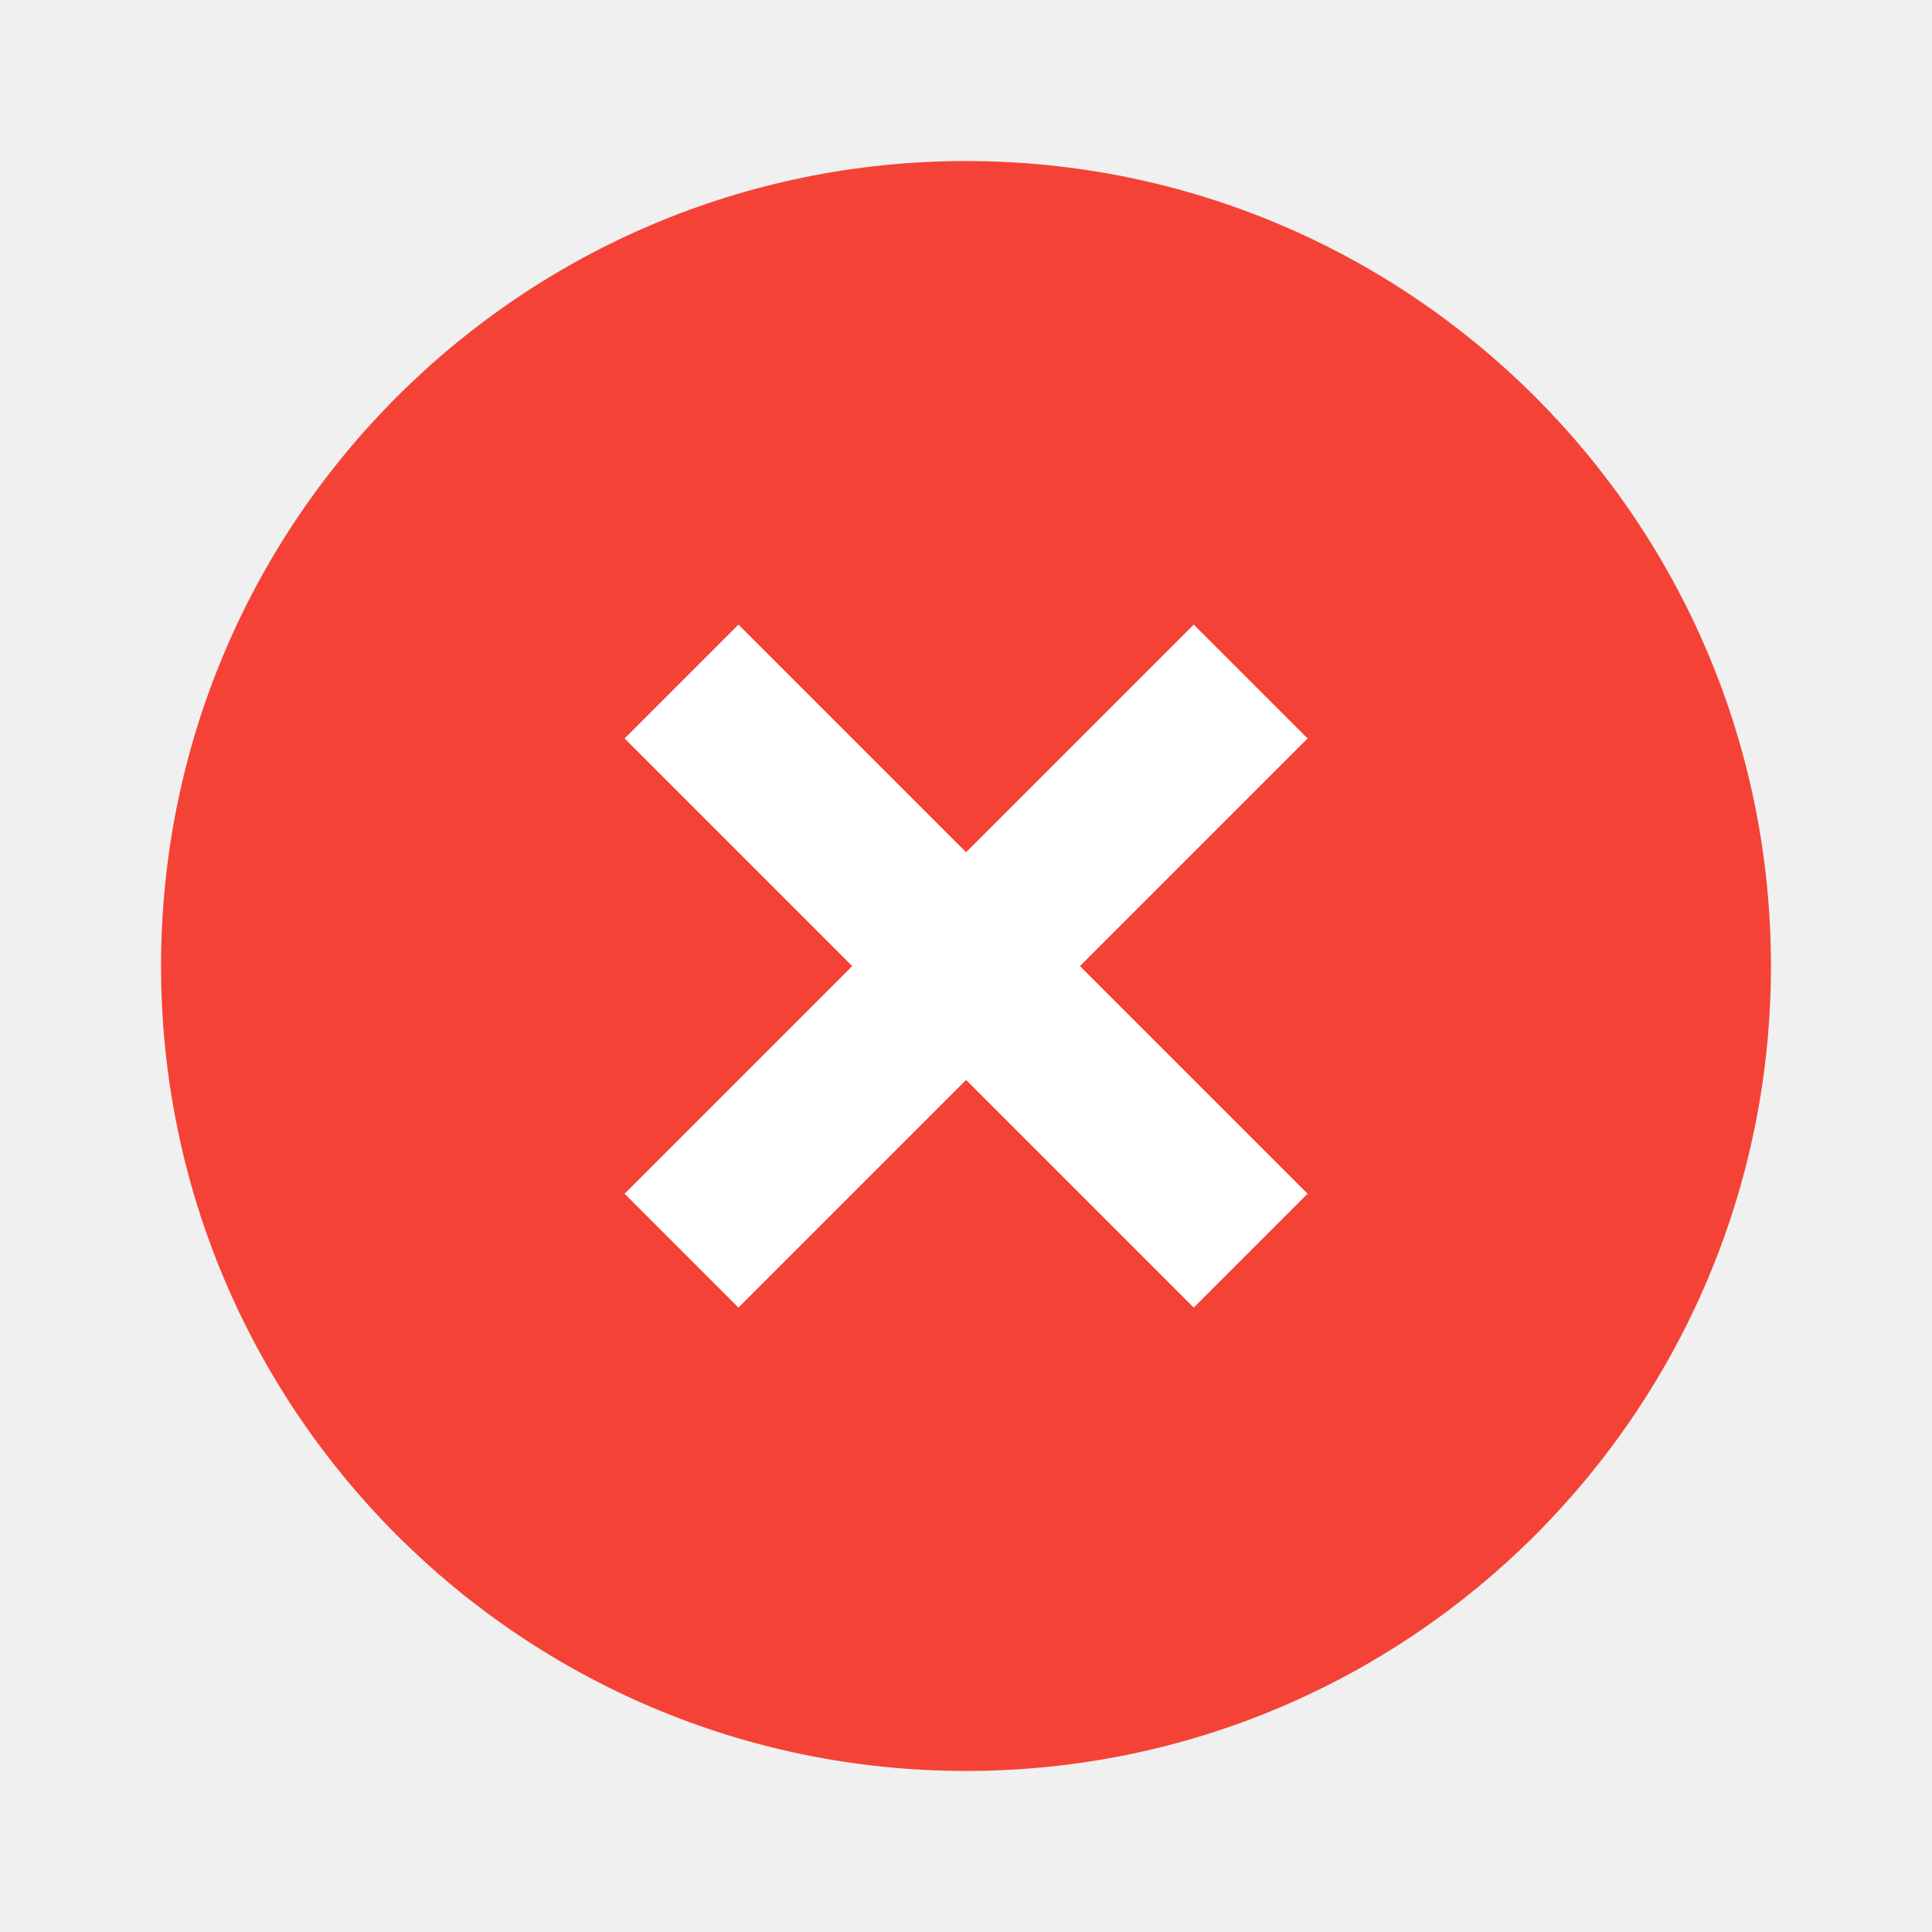
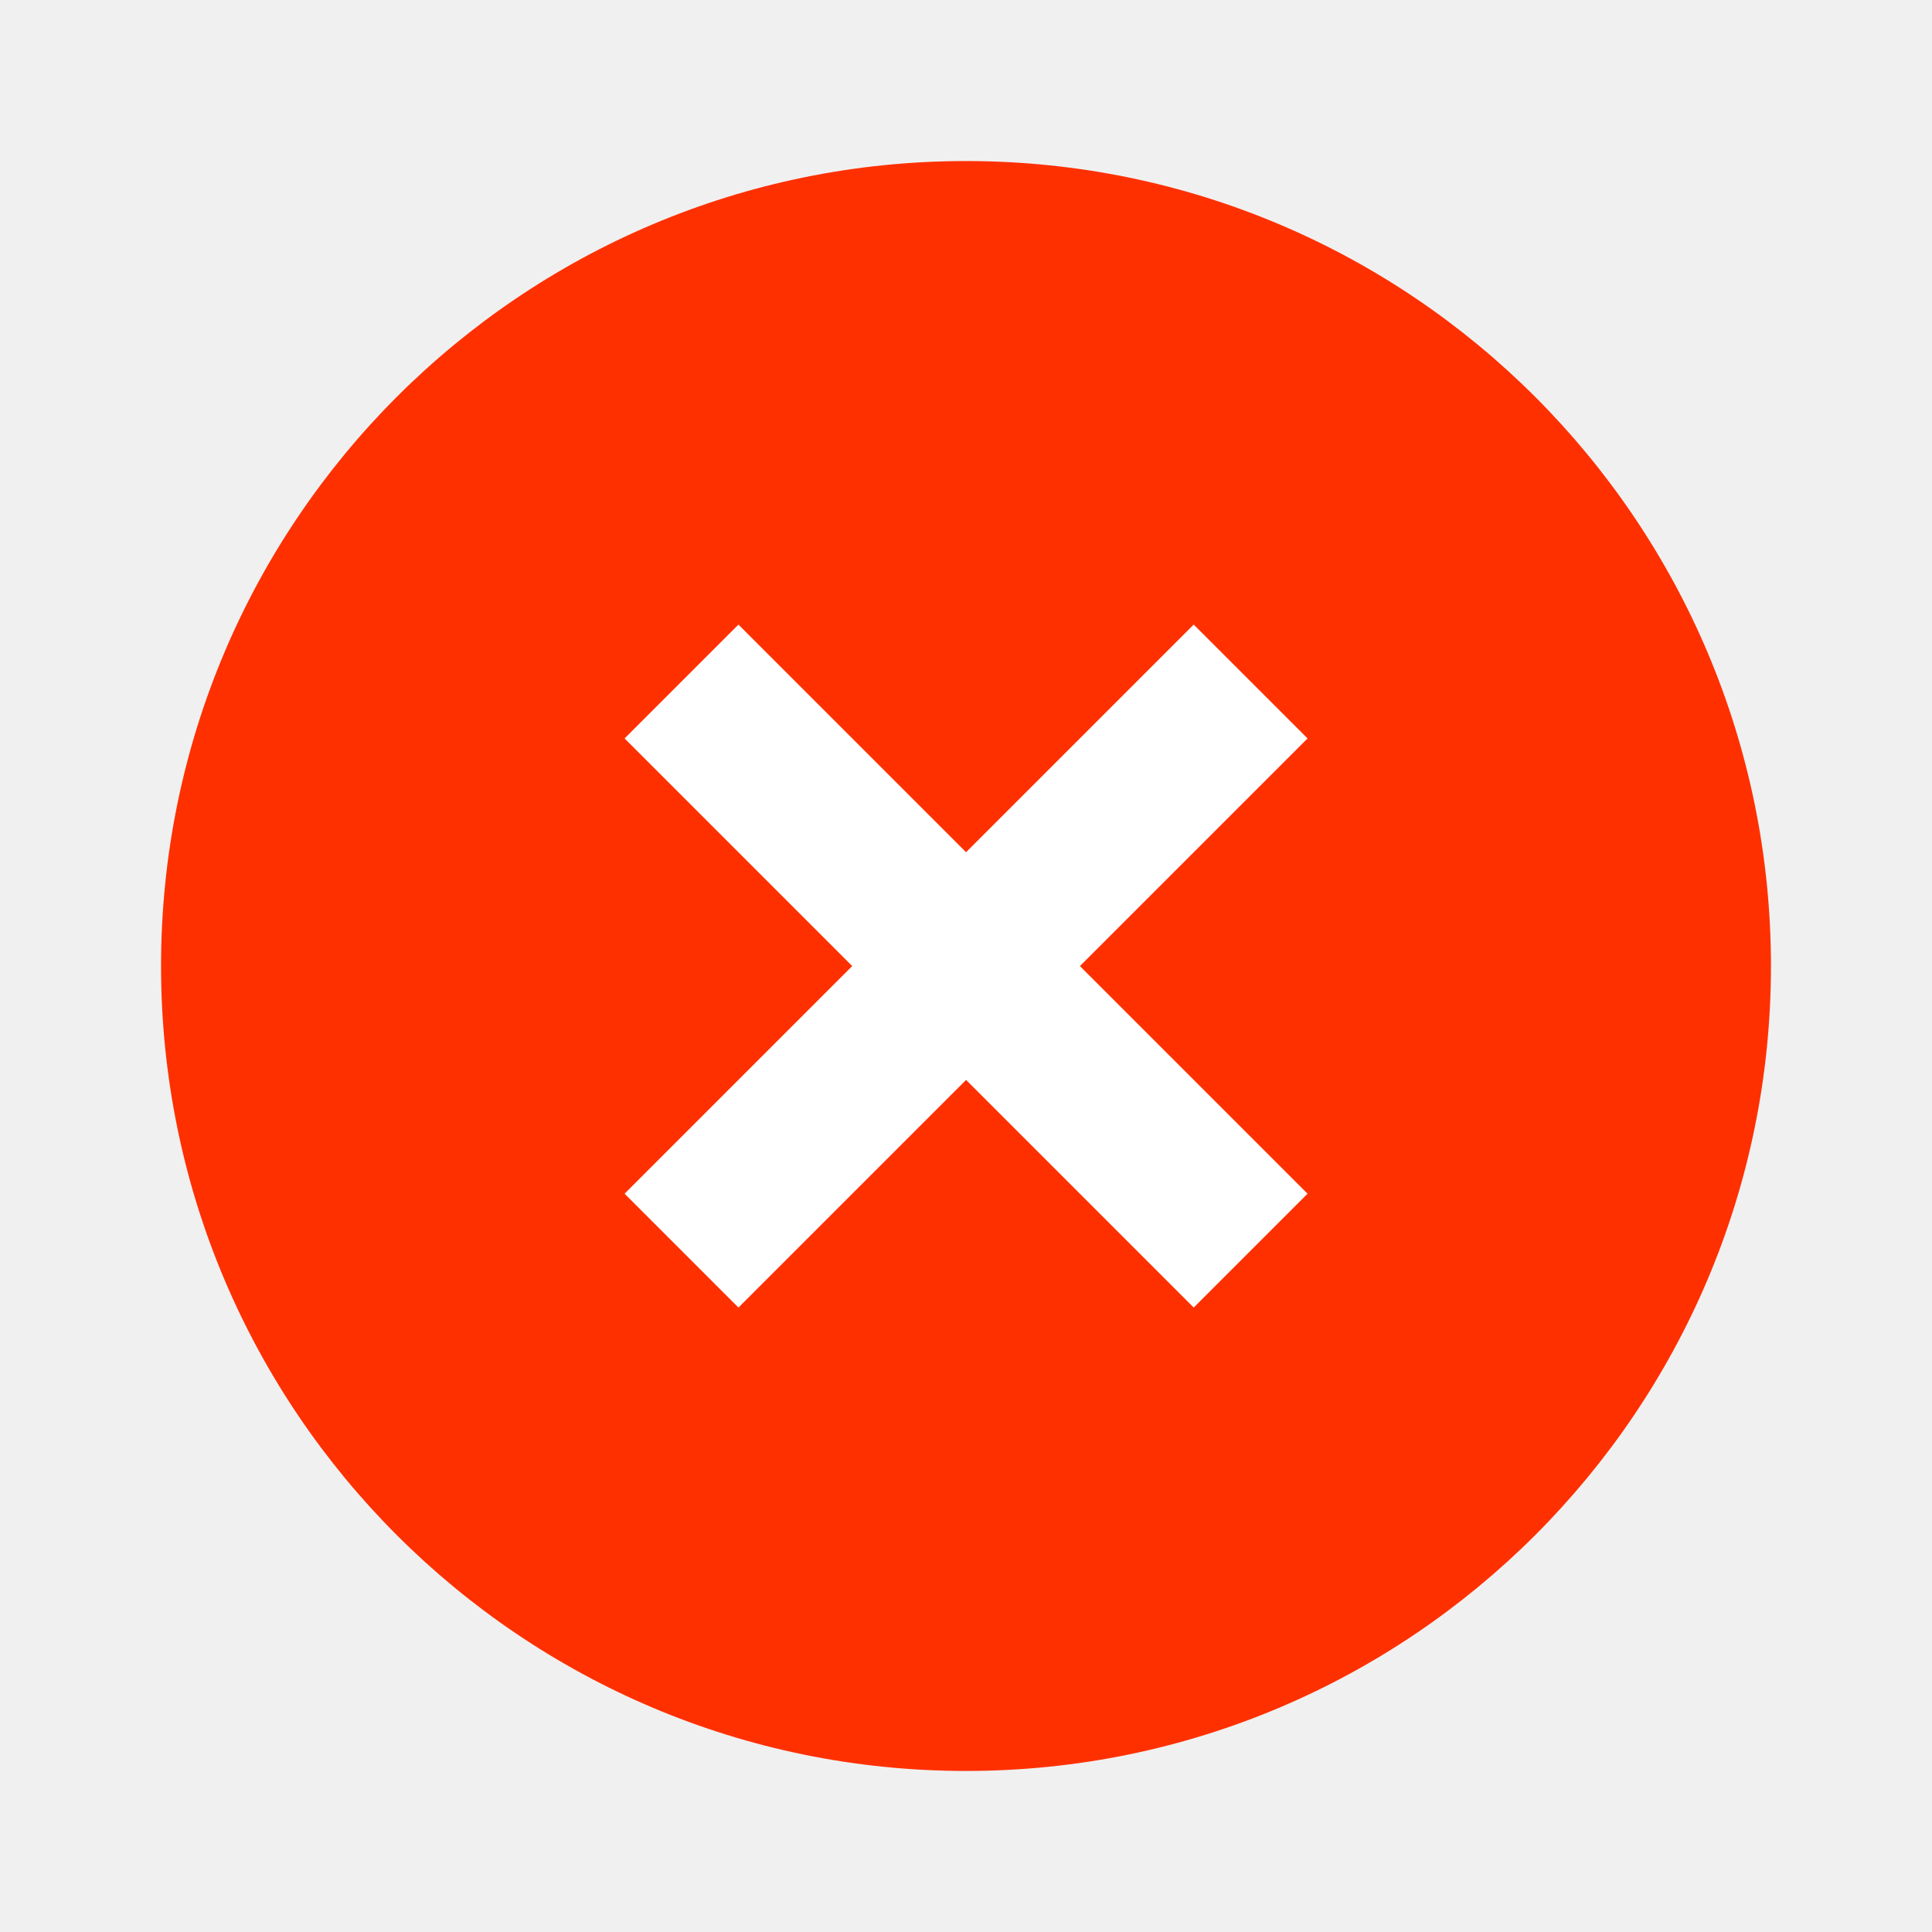
<svg xmlns="http://www.w3.org/2000/svg" viewBox="0 0 14 14">
-   <path fill="#f44336" d="M12.833,7c0,3.221-2.612,5.833-5.833,5.833S1.167,10.221,1.167,7S3.779,1.167,7,1.167S12.833,3.779,12.833,7z" />
+   <path fill="#FF3000" d="M12.833,7c0,3.221-2.612,5.833-5.833,5.833S1.167,10.221,1.167,7S3.779,1.167,7,1.167S12.833,3.779,12.833,7z" />
  <path fill="#ffffff" d="M8.65,4.526l0.825,0.825l-4.124,4.124l-0.825-0.825L8.65,4.526z" />
  <path fill="#ffffff" d="M9.475,8.65l-0.825,0.825l-4.124-4.124l0.825-0.825L9.475,8.65z" />
</svg>
